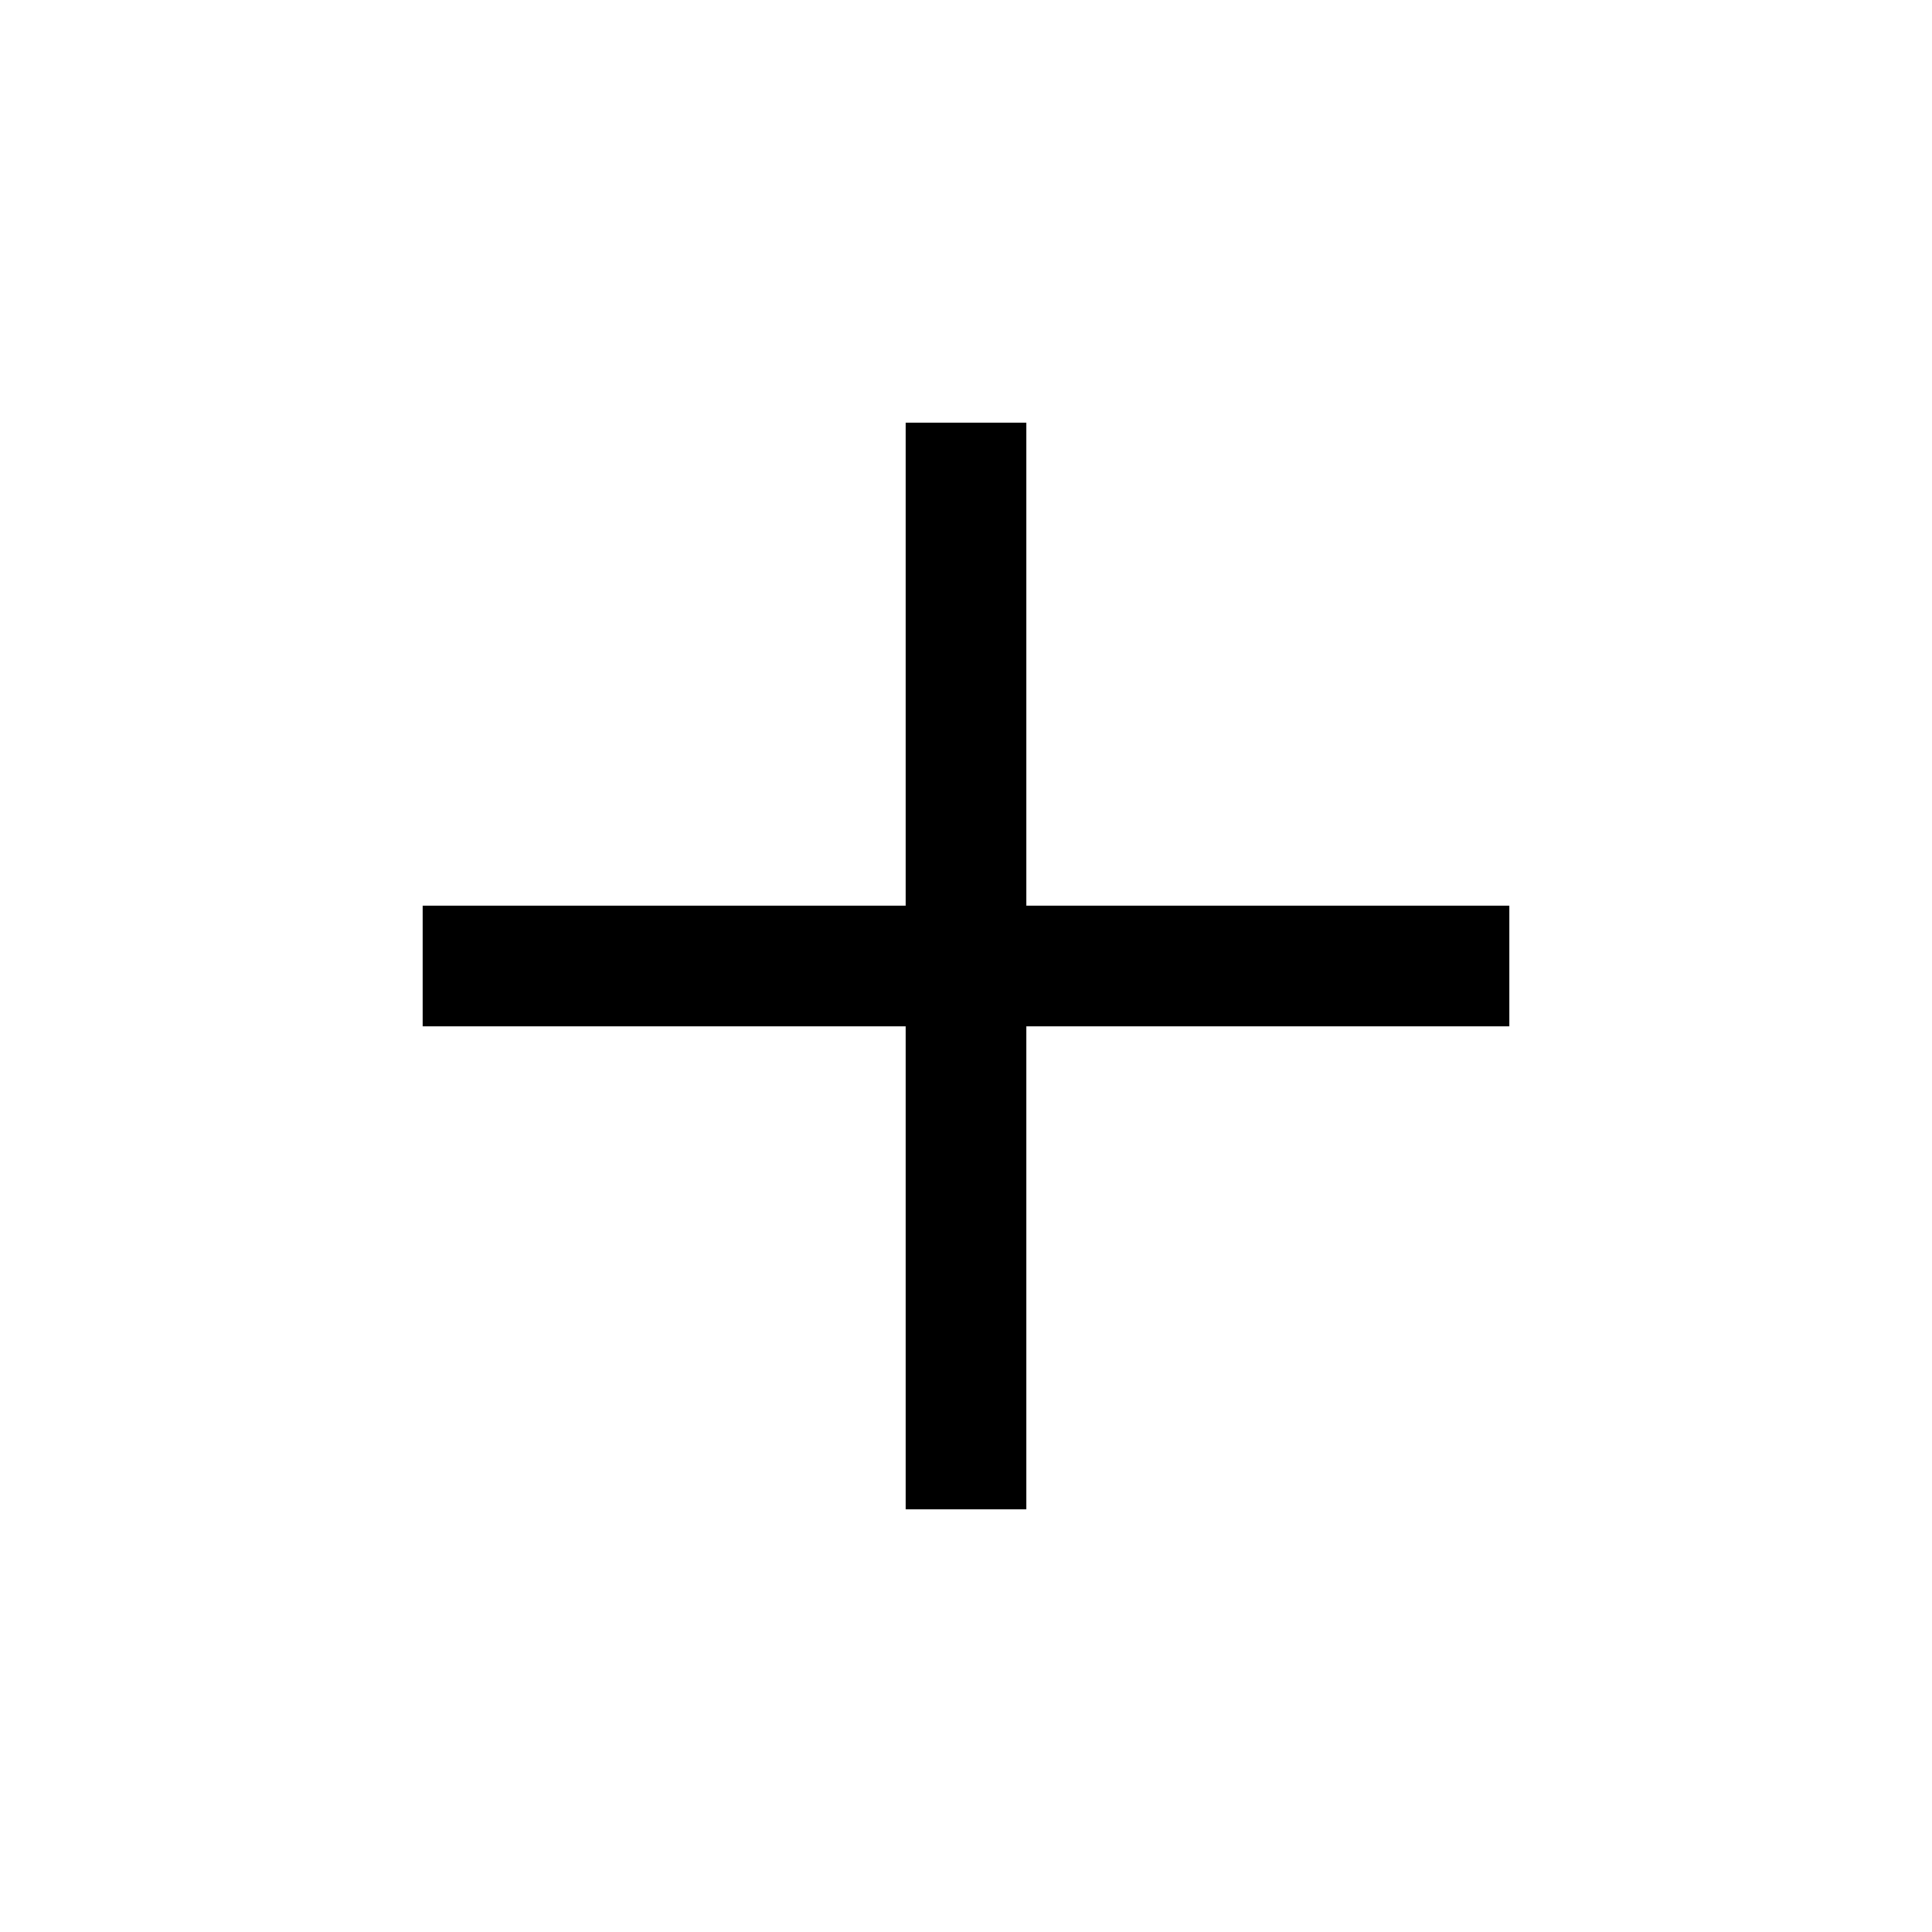
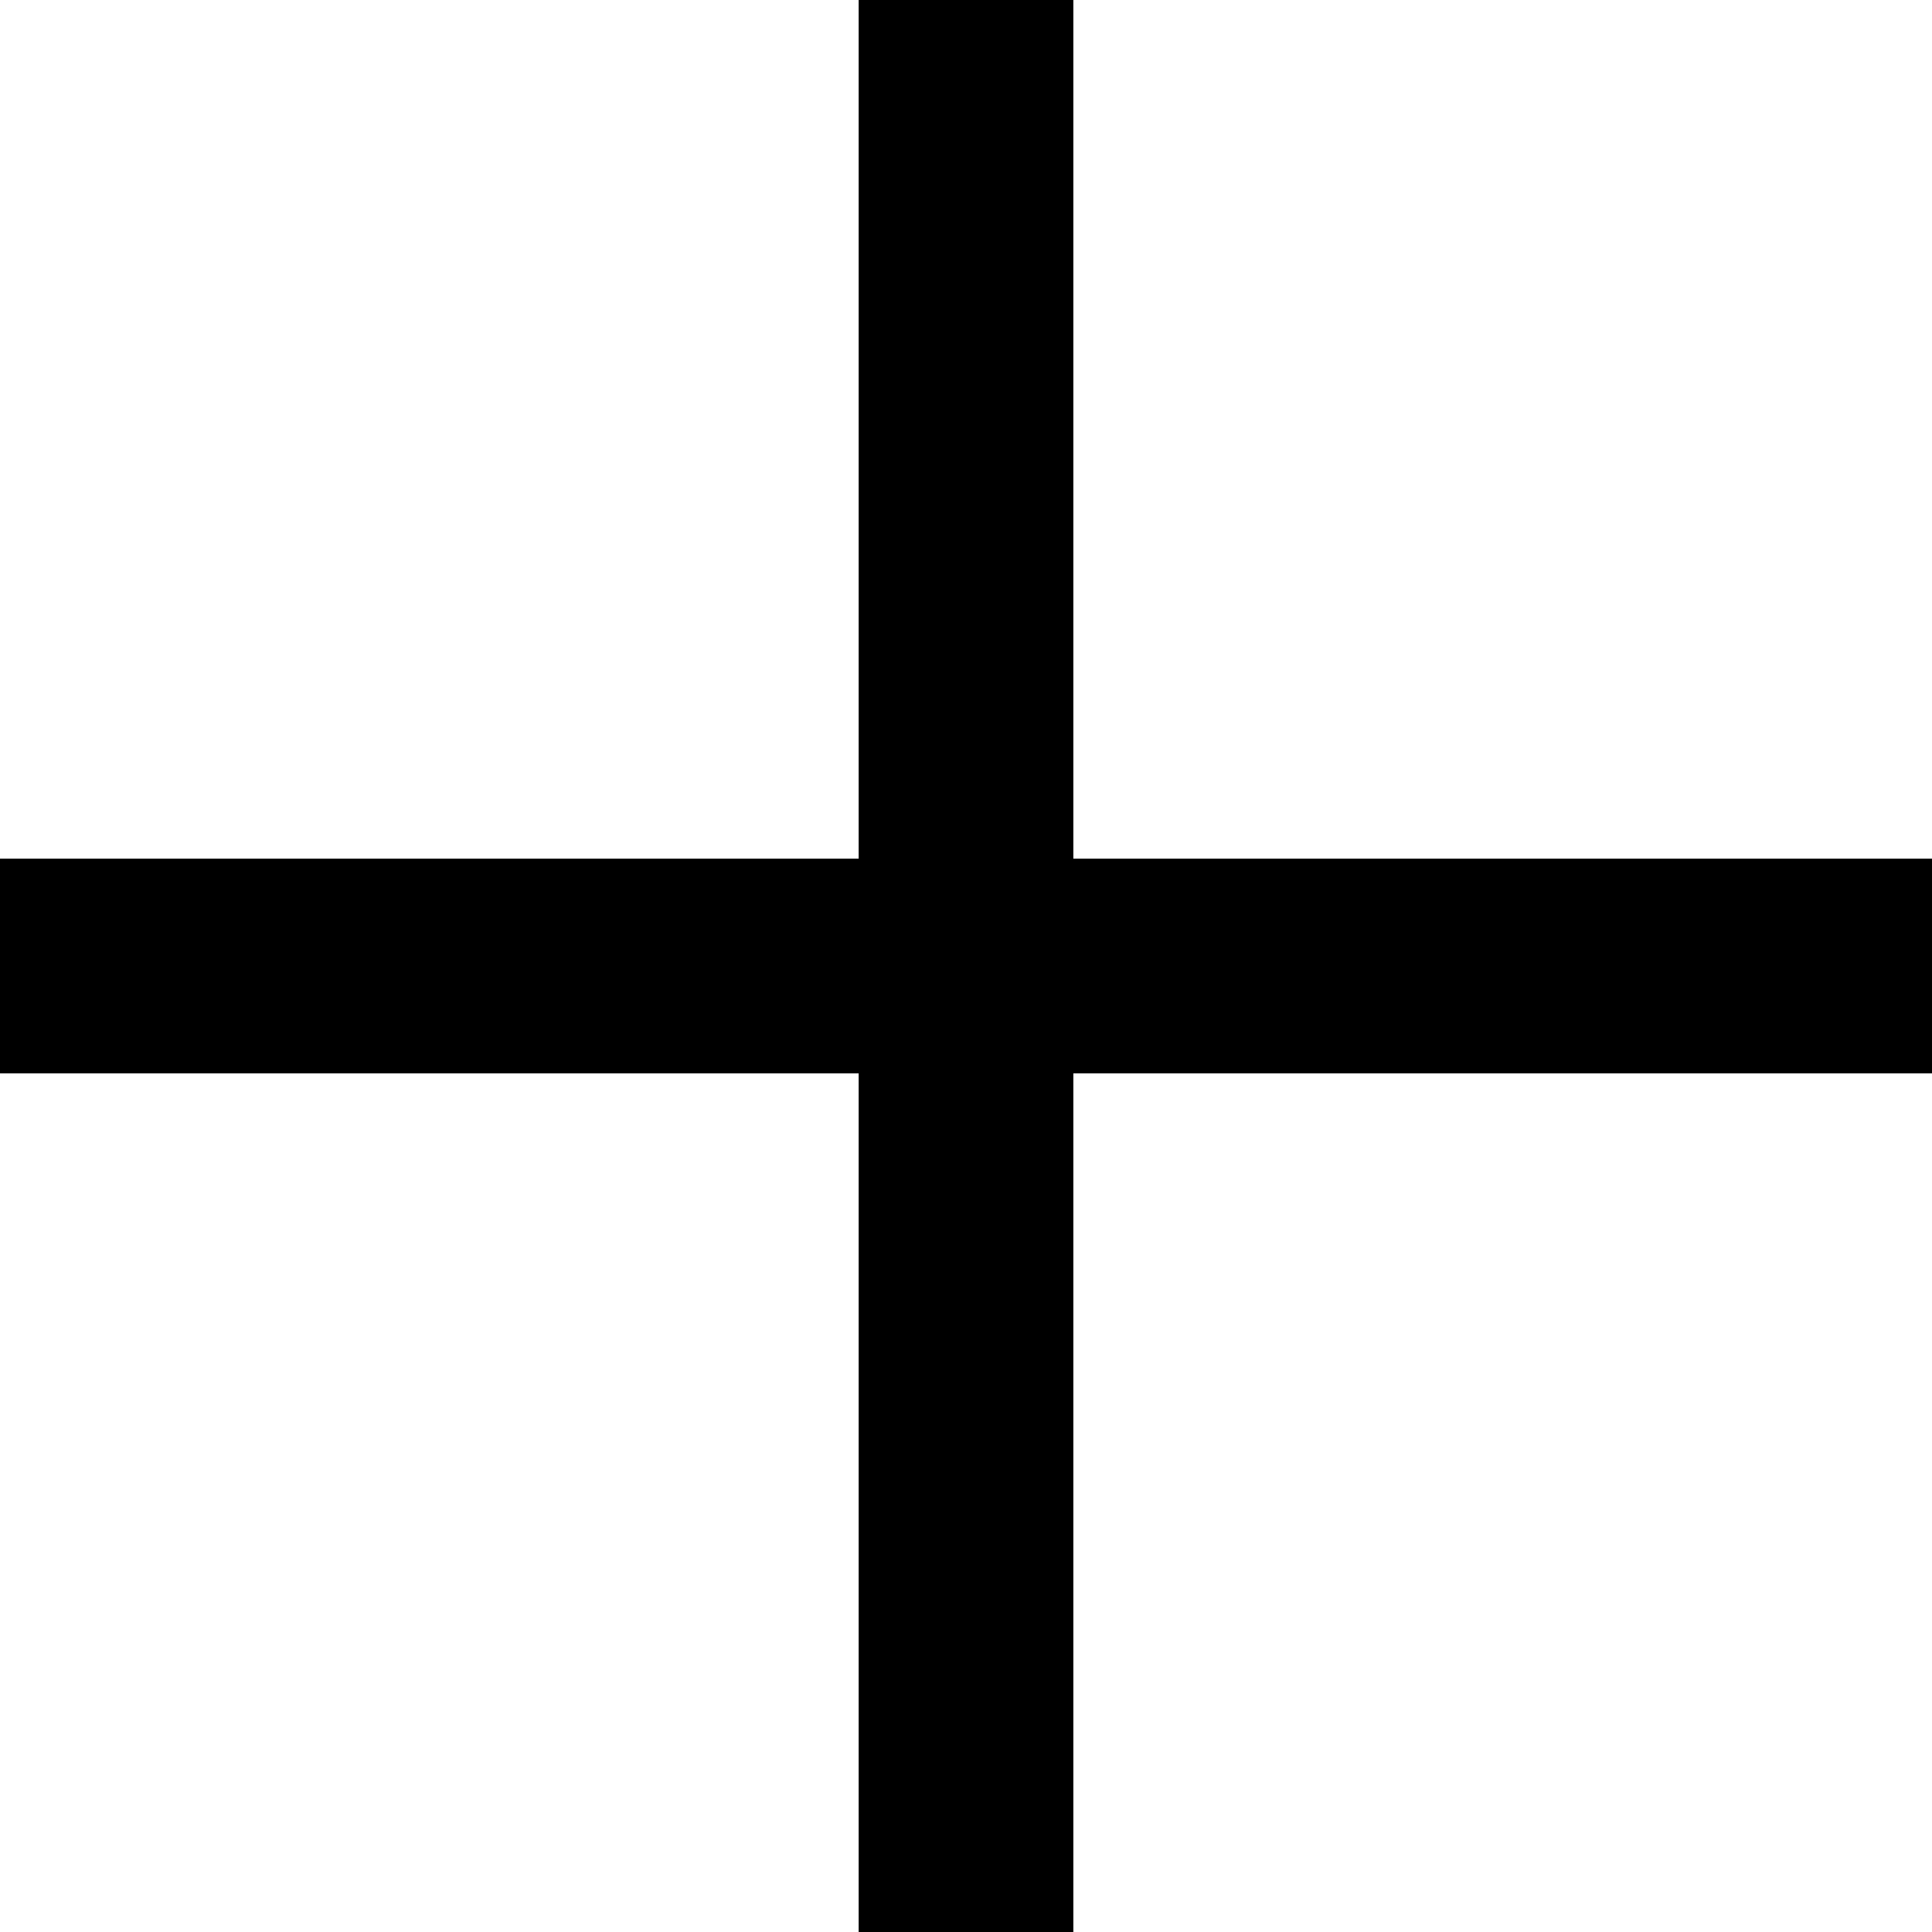
- <svg xmlns="http://www.w3.org/2000/svg" baseProfile="tiny" height="32px" version="1.1" viewBox="0 0 32 32" width="32px" xml:space="preserve">
-   <g id="Guides__x26__Forms" />
-   <g id="Icons">
-     <polygon points="25,15 17,15 17,7 15,7 15,15 7,15 7,17 15,17 15,25 17,25 17,17 25,17  " />
+ <svg xmlns="http://www.w3.org/2000/svg" height="18" version="1.1" viewBox="0 0 18 18" width="18" xml:space="preserve" id="svg4167">
+   <defs id="defs4175" />
+   <g id="Guides__x26__Forms" transform="translate(-7,-7)" />
+   <g id="Icons" transform="translate(-7,-7)">
+     <polygon points="15,7 15,15 7,15 7,17 15,17 15,25 17,25 17,17 25,17 25,15 17,15 17,7 " id="polygon4171" />
  </g>
</svg>
